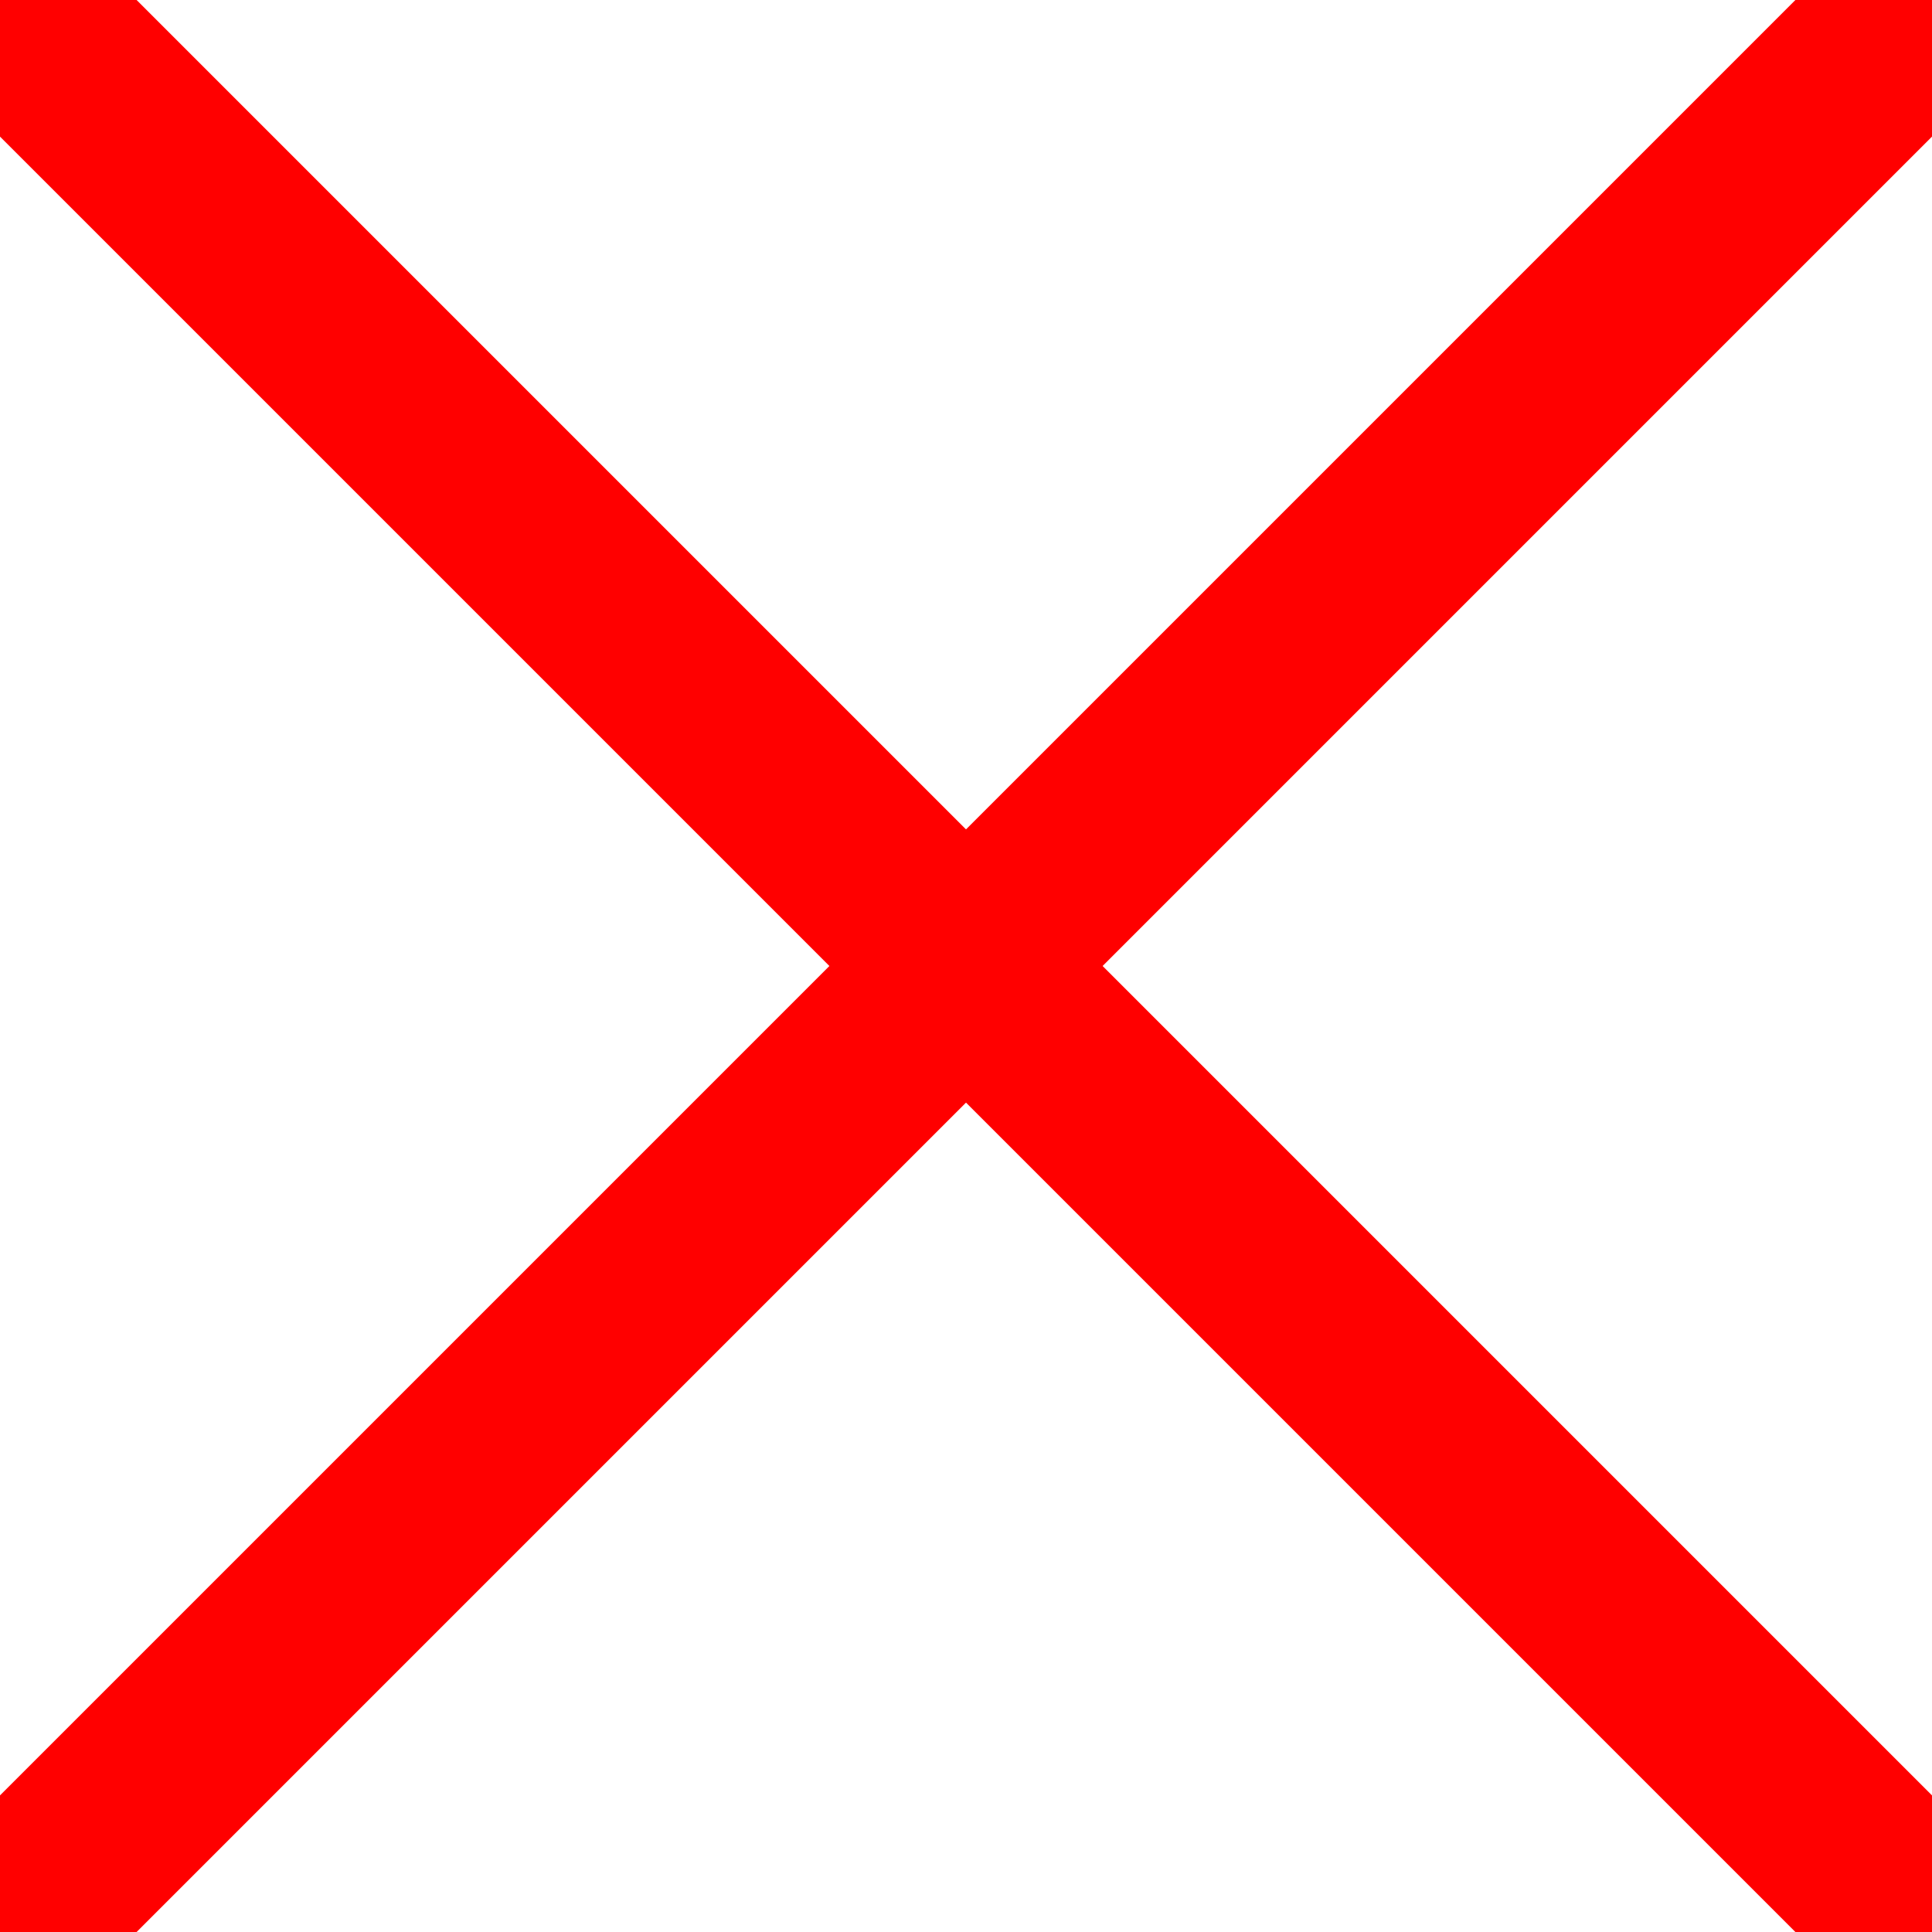
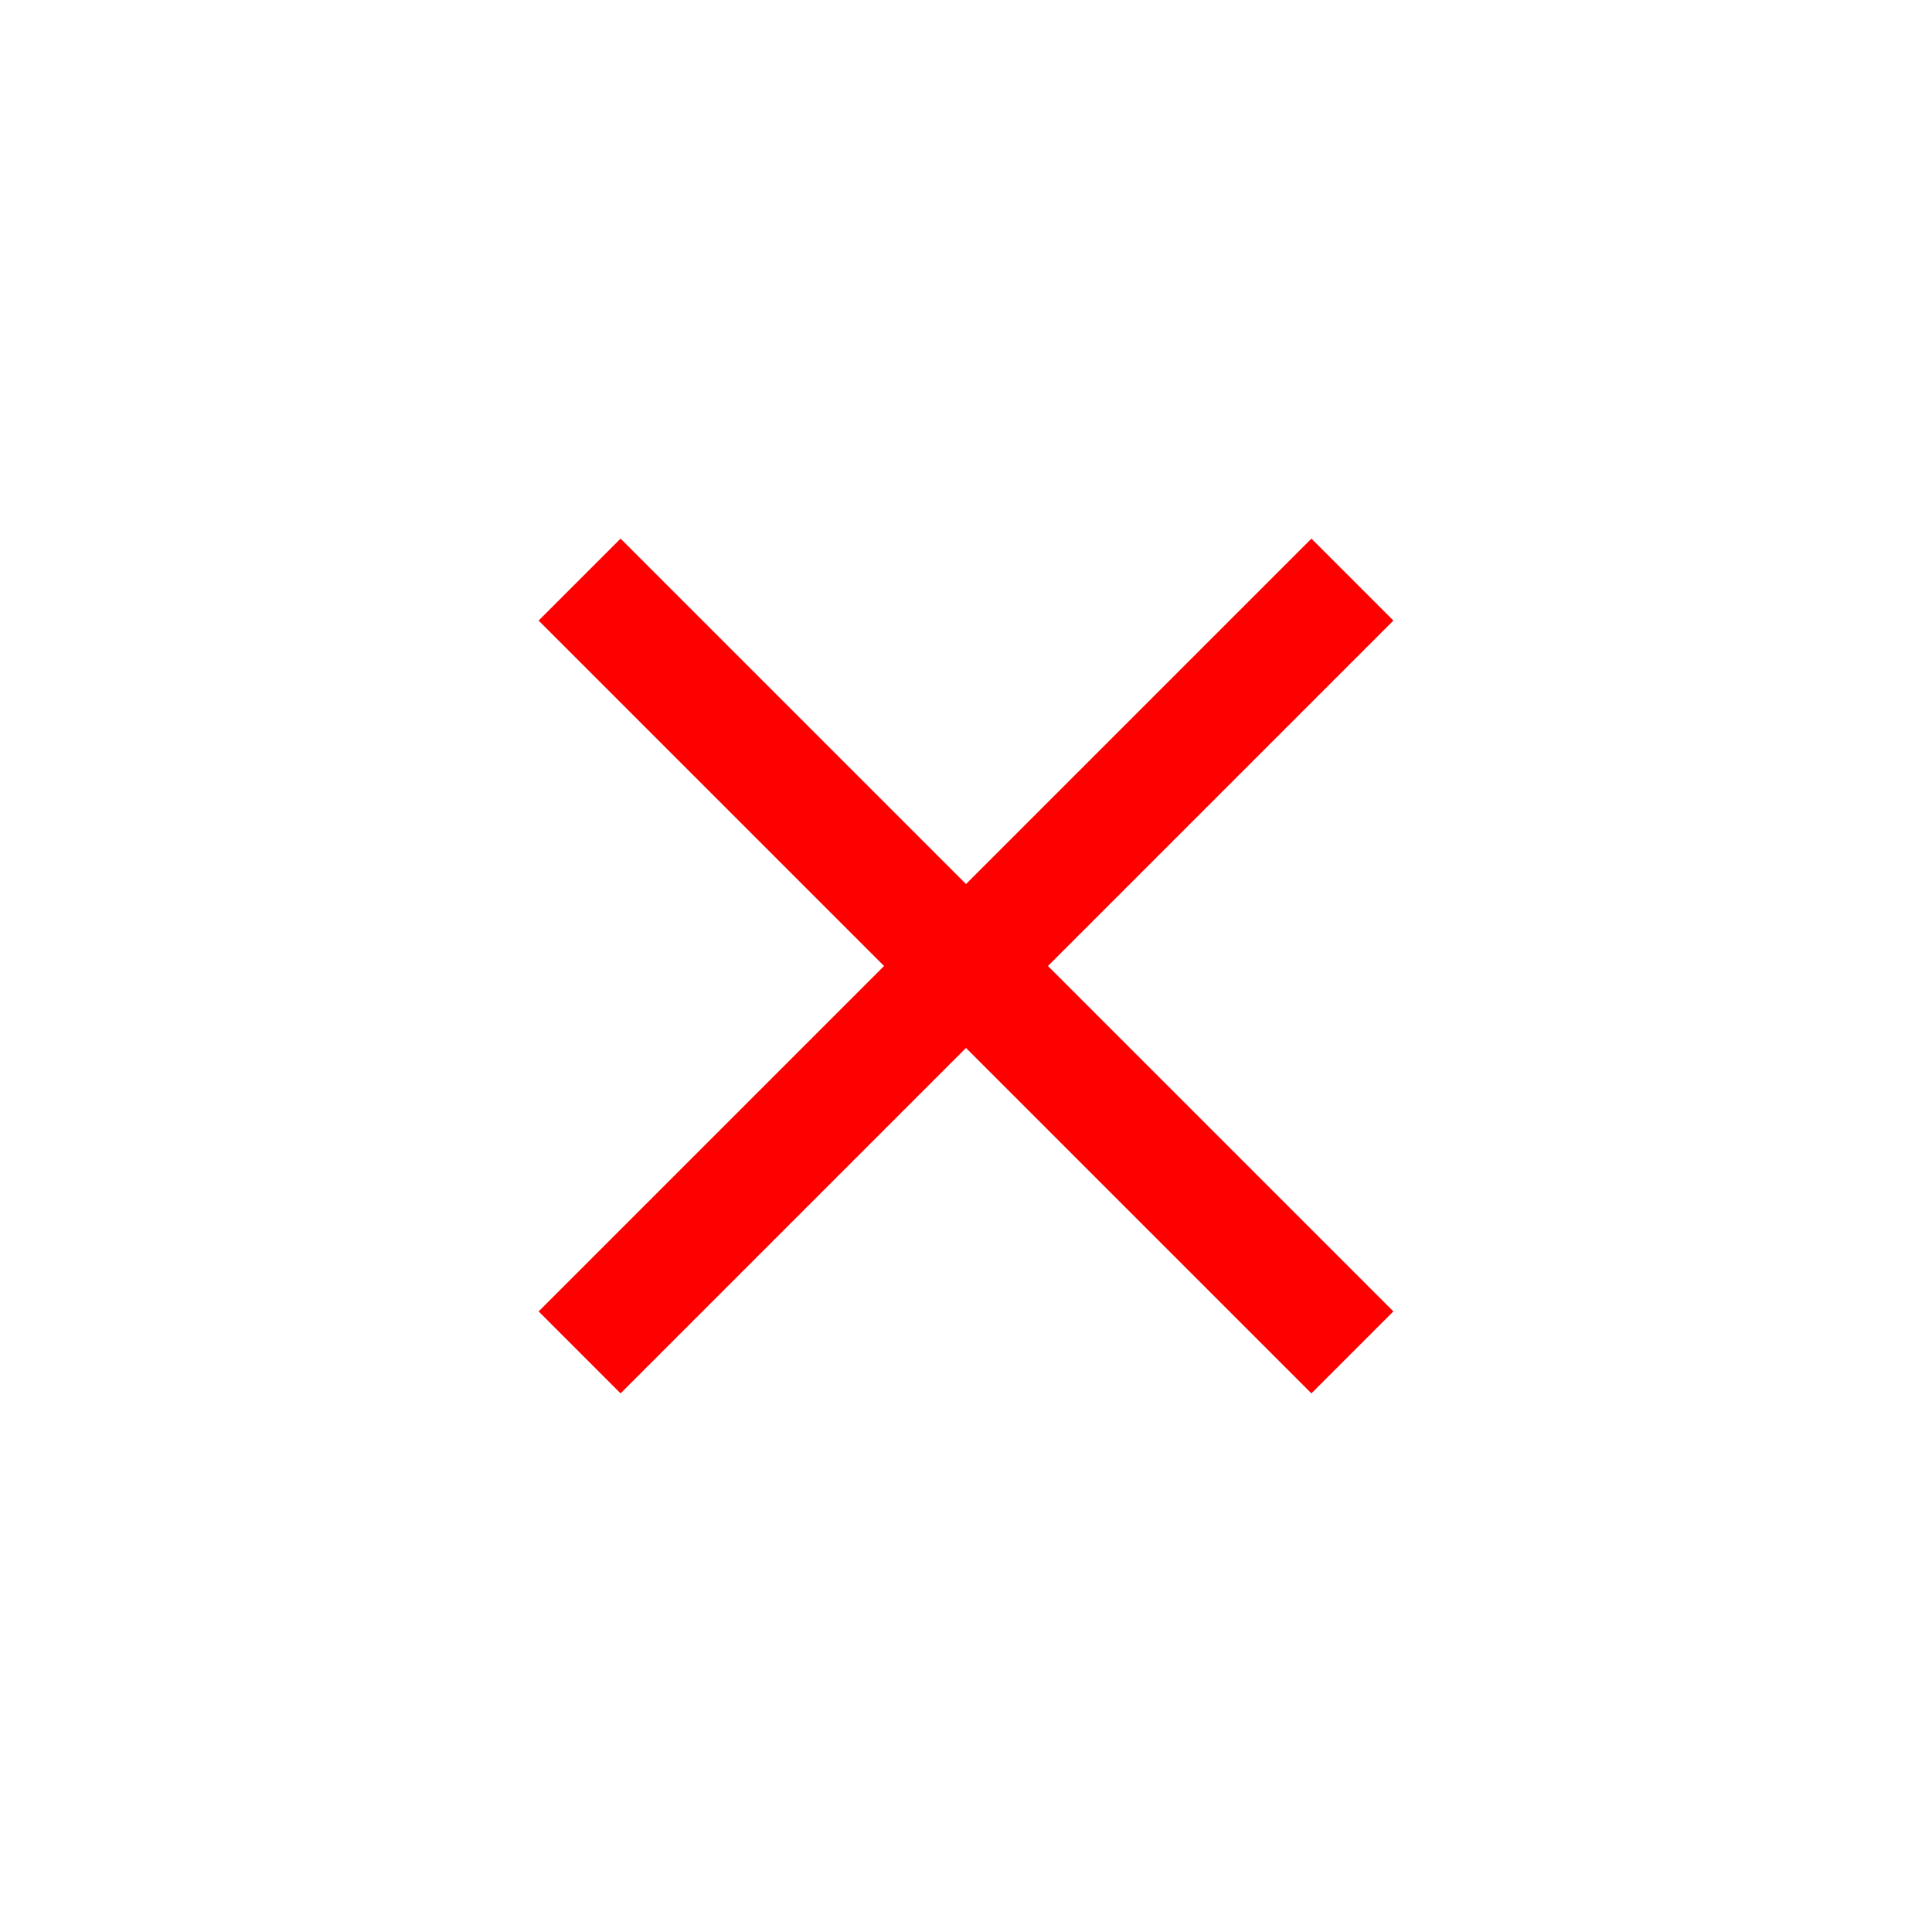
<svg xmlns="http://www.w3.org/2000/svg" width="50" height="50" version="1.1" viewbox="0 0 50 50">
  <rect x="0" y="0" width="50" height="50" fill="white" />
-   <line x1="0" x2="50" y1="0" y2="50" stroke="red" stroke-width="5" />
-   <line x1="50" x2="0" y1="0" y2="50" stroke="red" stroke-width="5" />
+   <line x1="15" x2="35" y1="15" y2="35" stroke="red" stroke-width="3" />
+   <line x1="35" x2="15" y1="15" y2="35" stroke="red" stroke-width="3" />
</svg>
